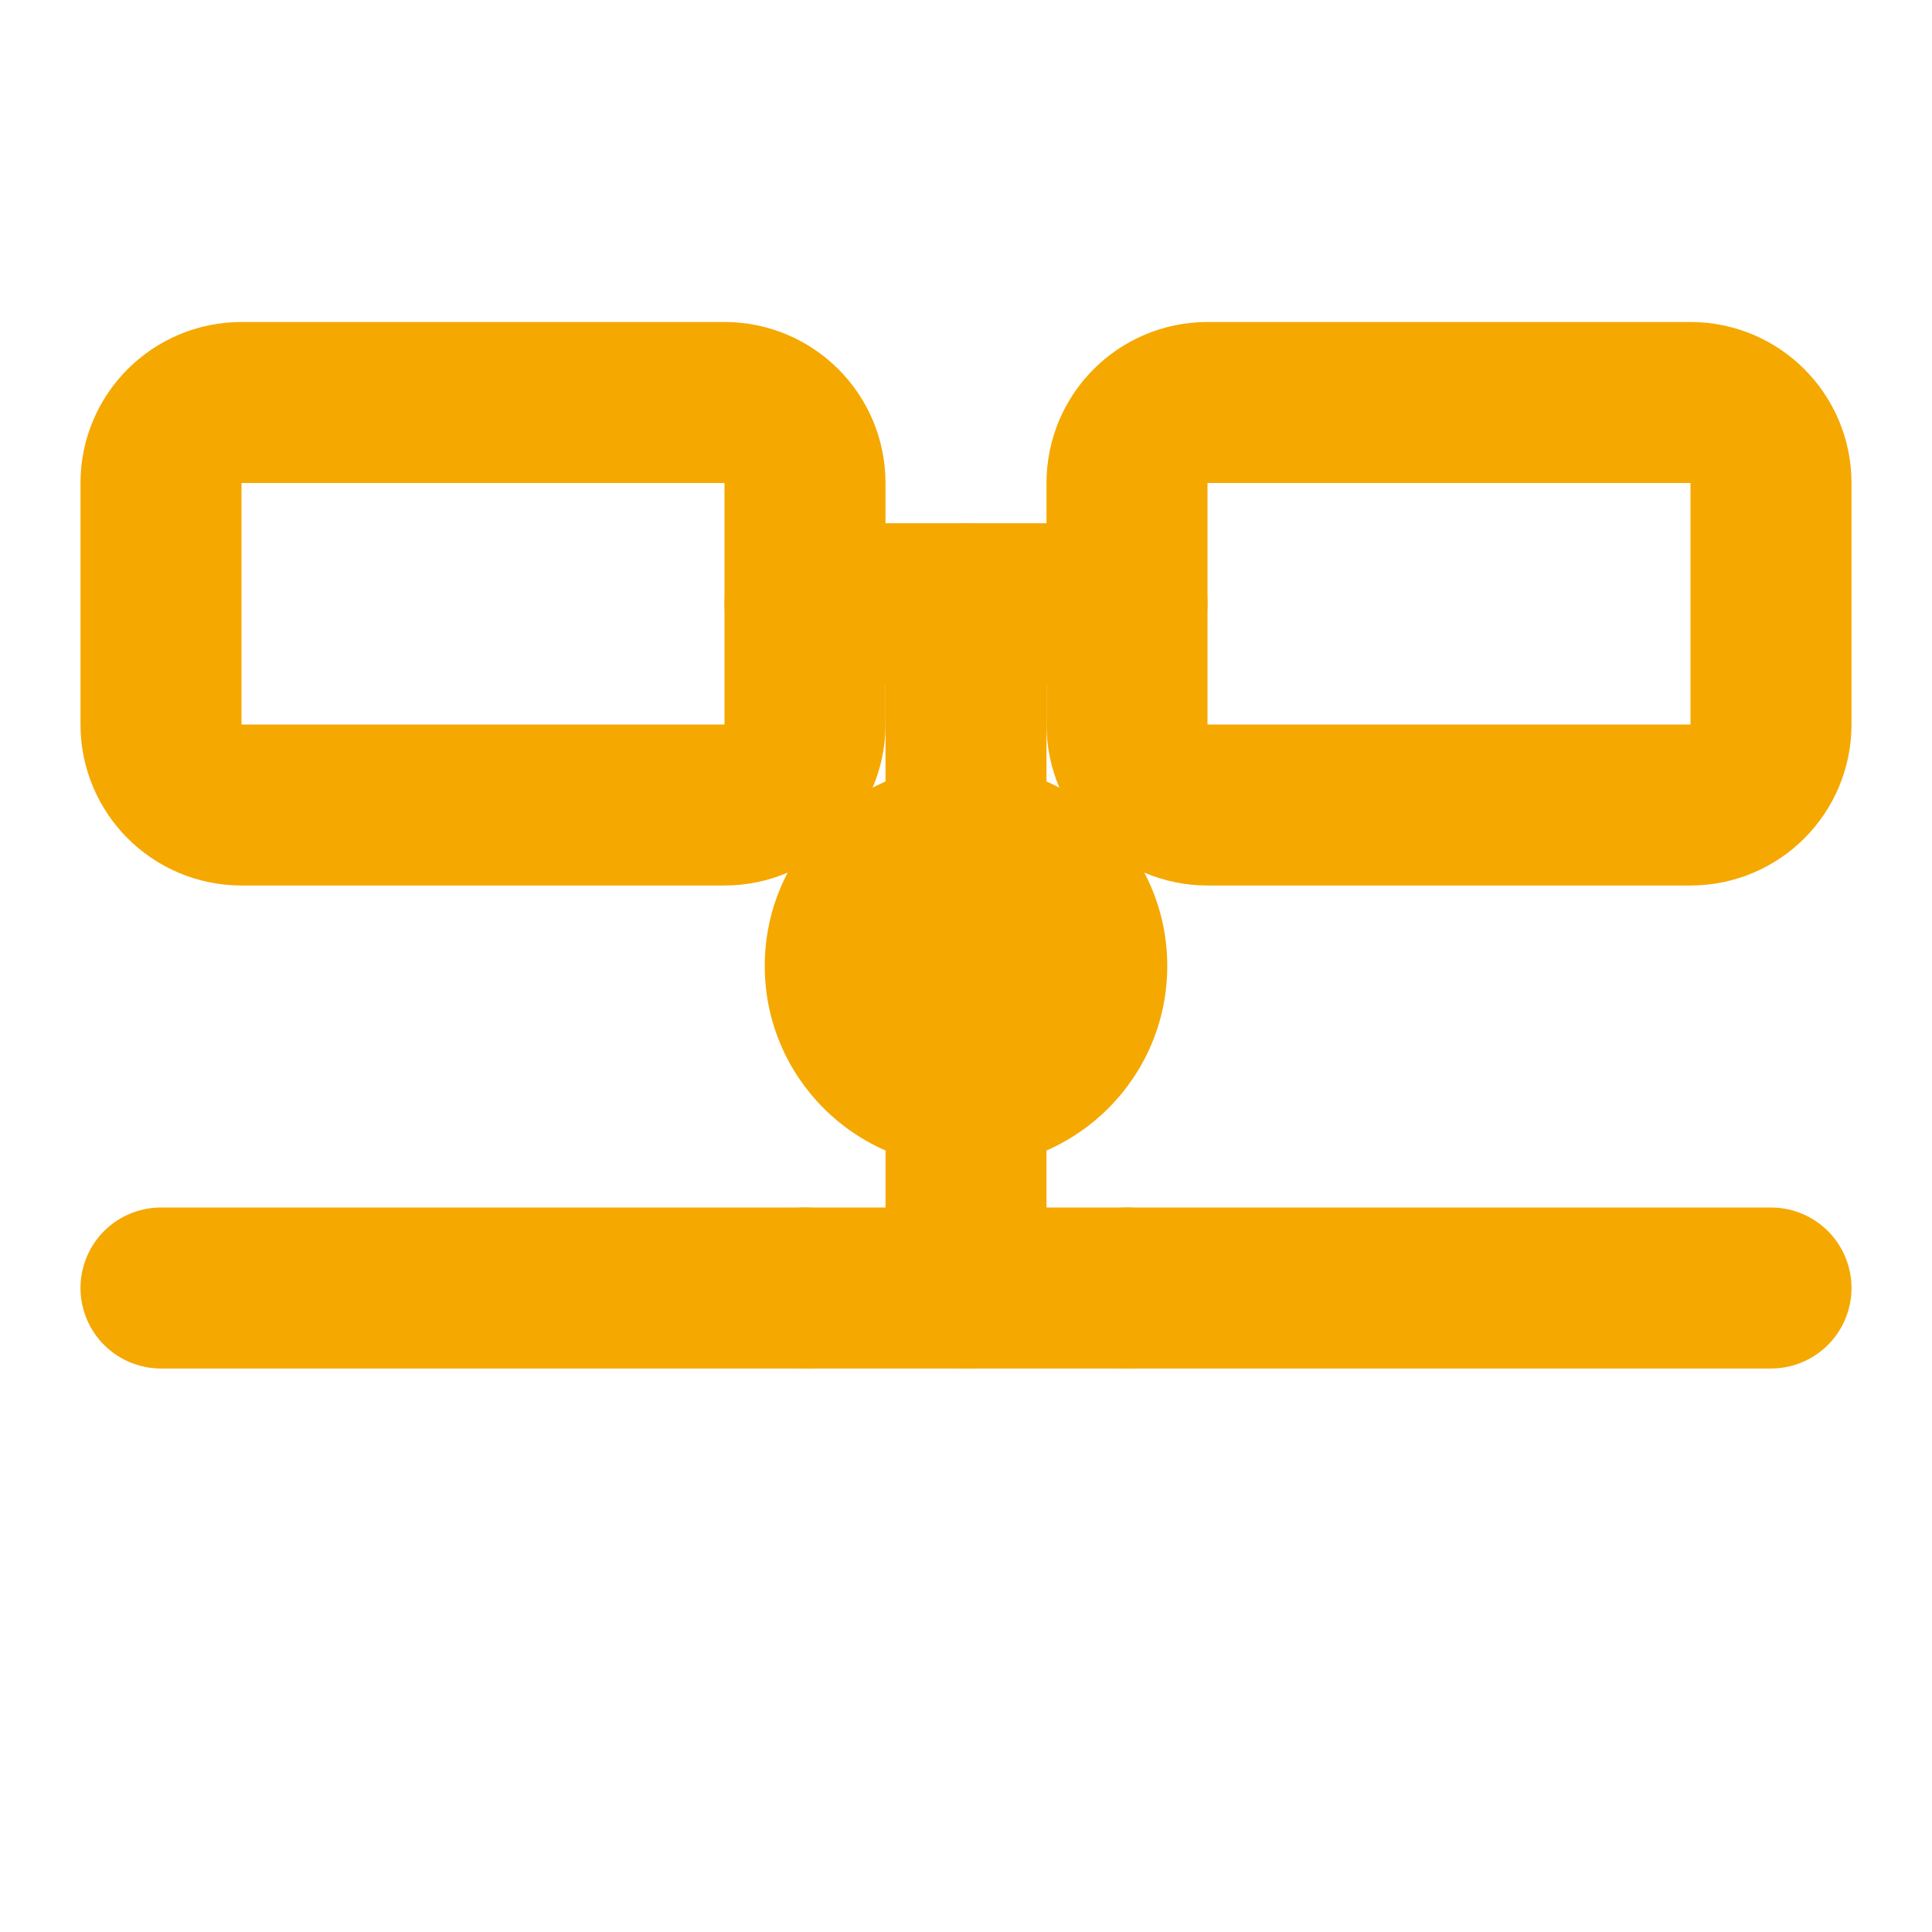
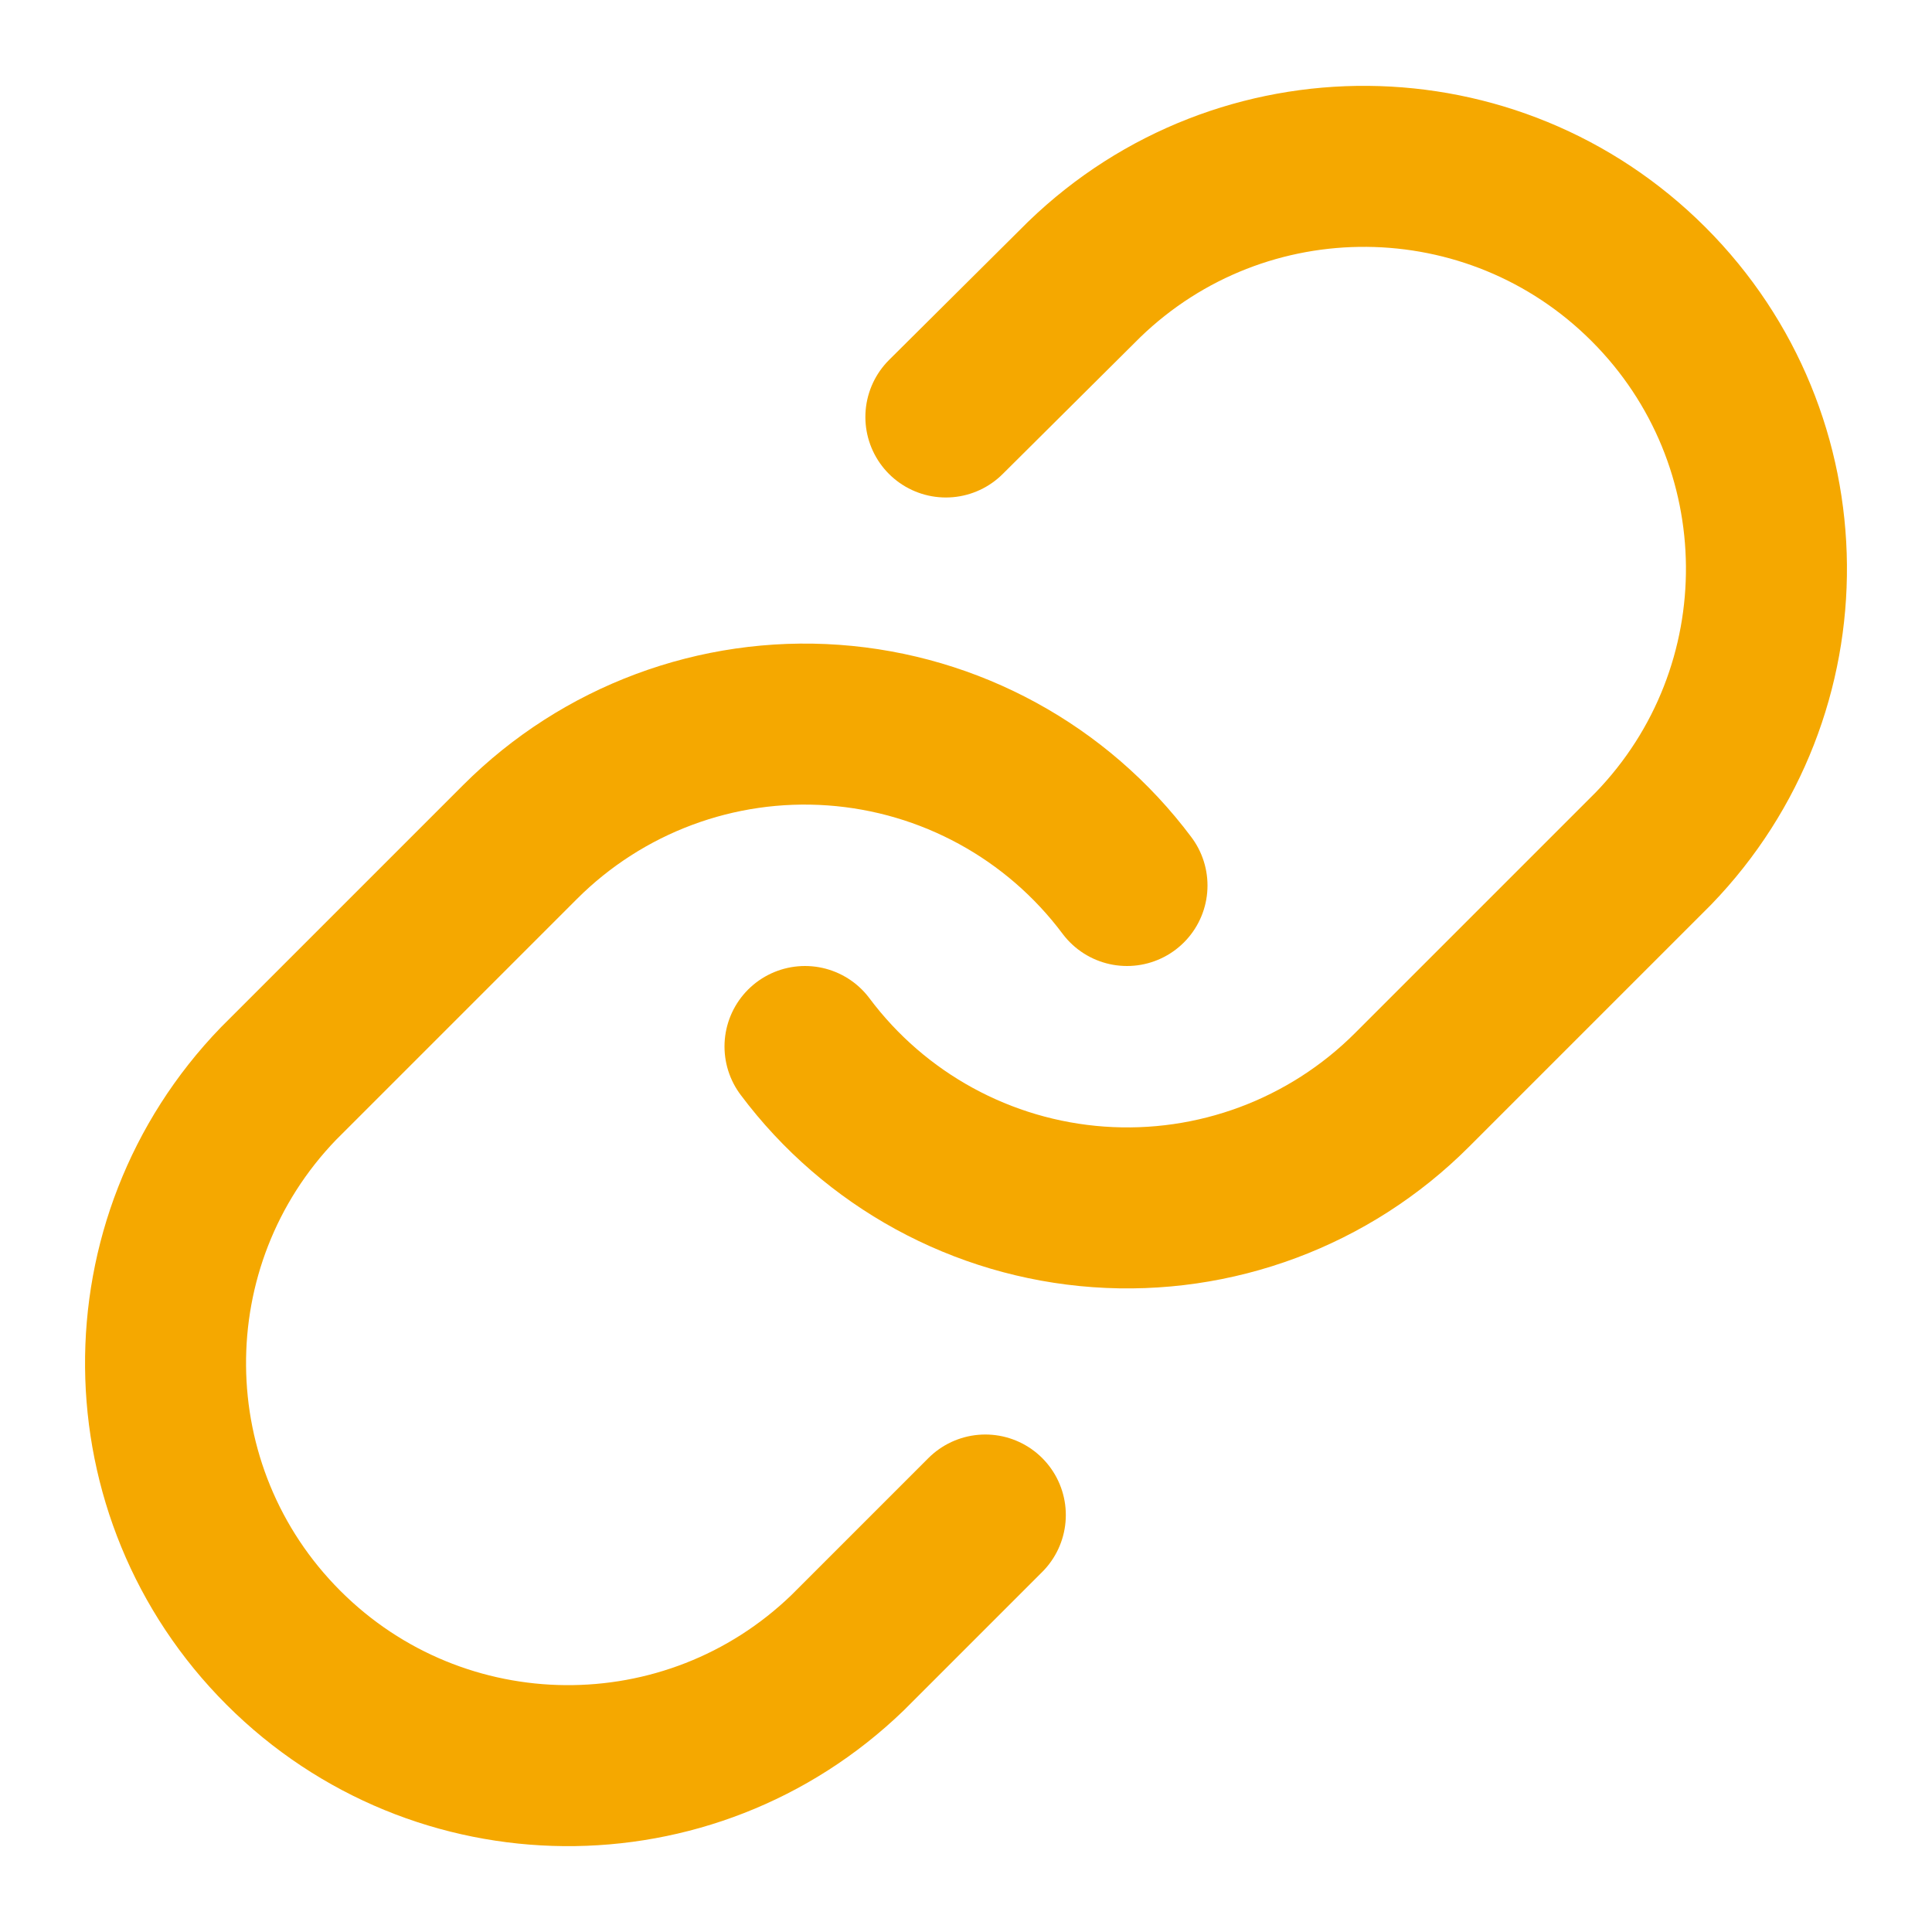
- <svg xmlns="http://www.w3.org/2000/svg" viewBox="0 0 24 24" fill="none" stroke="#f5a800" stroke-width="2" stroke-linecap="round" stroke-linejoin="round">
-   <rect x="2" y="5" width="8" height="5" rx="1" />
-   <line x1="2" y1="16" x2="10" y2="16" />
-   <rect x="14" y="5" width="8" height="5" rx="1" />
-   <line x1="14" y1="16" x2="22" y2="16" />
-   <line x1="10" y1="7.5" x2="14" y2="7.5" />
-   <line x1="10" y1="16" x2="14" y2="16" />
-   <line x1="12" y1="7.5" x2="12" y2="16" />
-   <circle cx="12" cy="12" r="2.5" fill="#f5a800" stroke="none" />
+ <svg xmlns="http://www.w3.org/2000/svg" width="24" height="24" viewBox="0 0 24 24" fill="none" stroke="#f5a800" stroke-width="2" stroke-linecap="round" stroke-linejoin="round">
+   <path d="M10 13a5 5 0 0 0 7.54.54l3-3a5 5 0 0 0-7.07-7.07l-1.72 1.71" />
+   <path d="M14 11a5 5 0 0 0-7.54-.54l-3 3a5 5 0 0 0 7.07 7.07l1.71-1.71" />
</svg>
